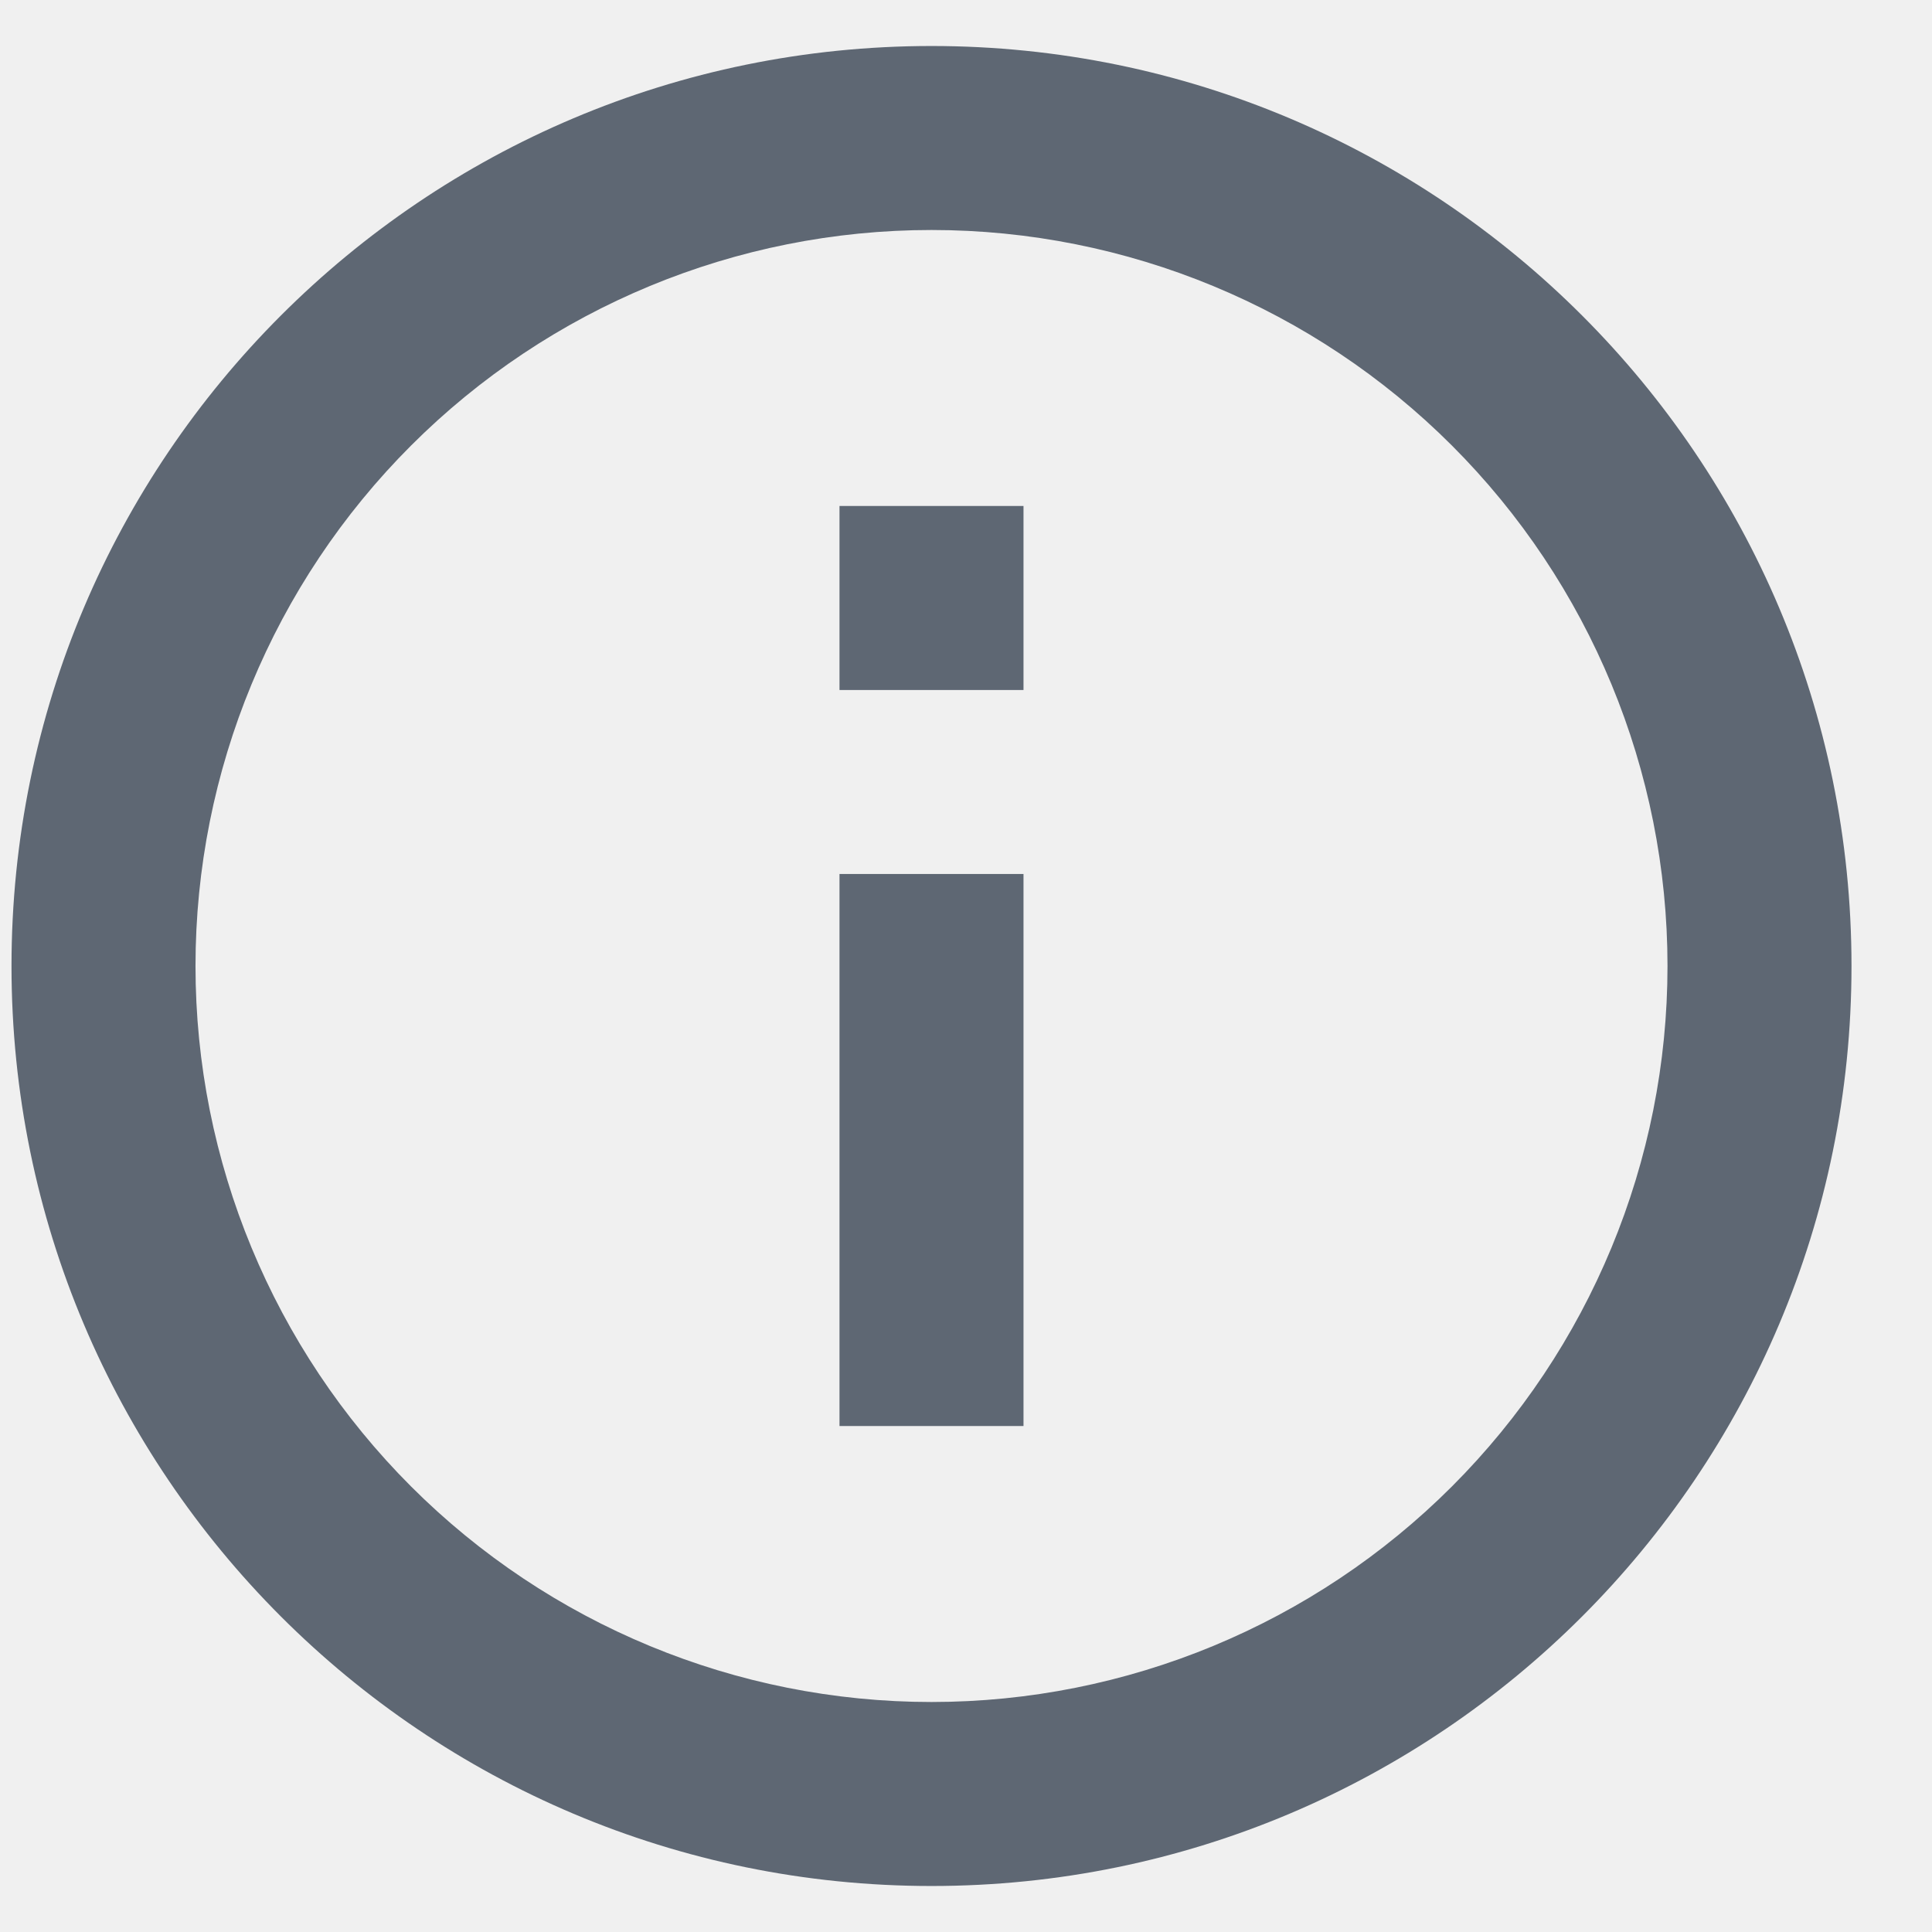
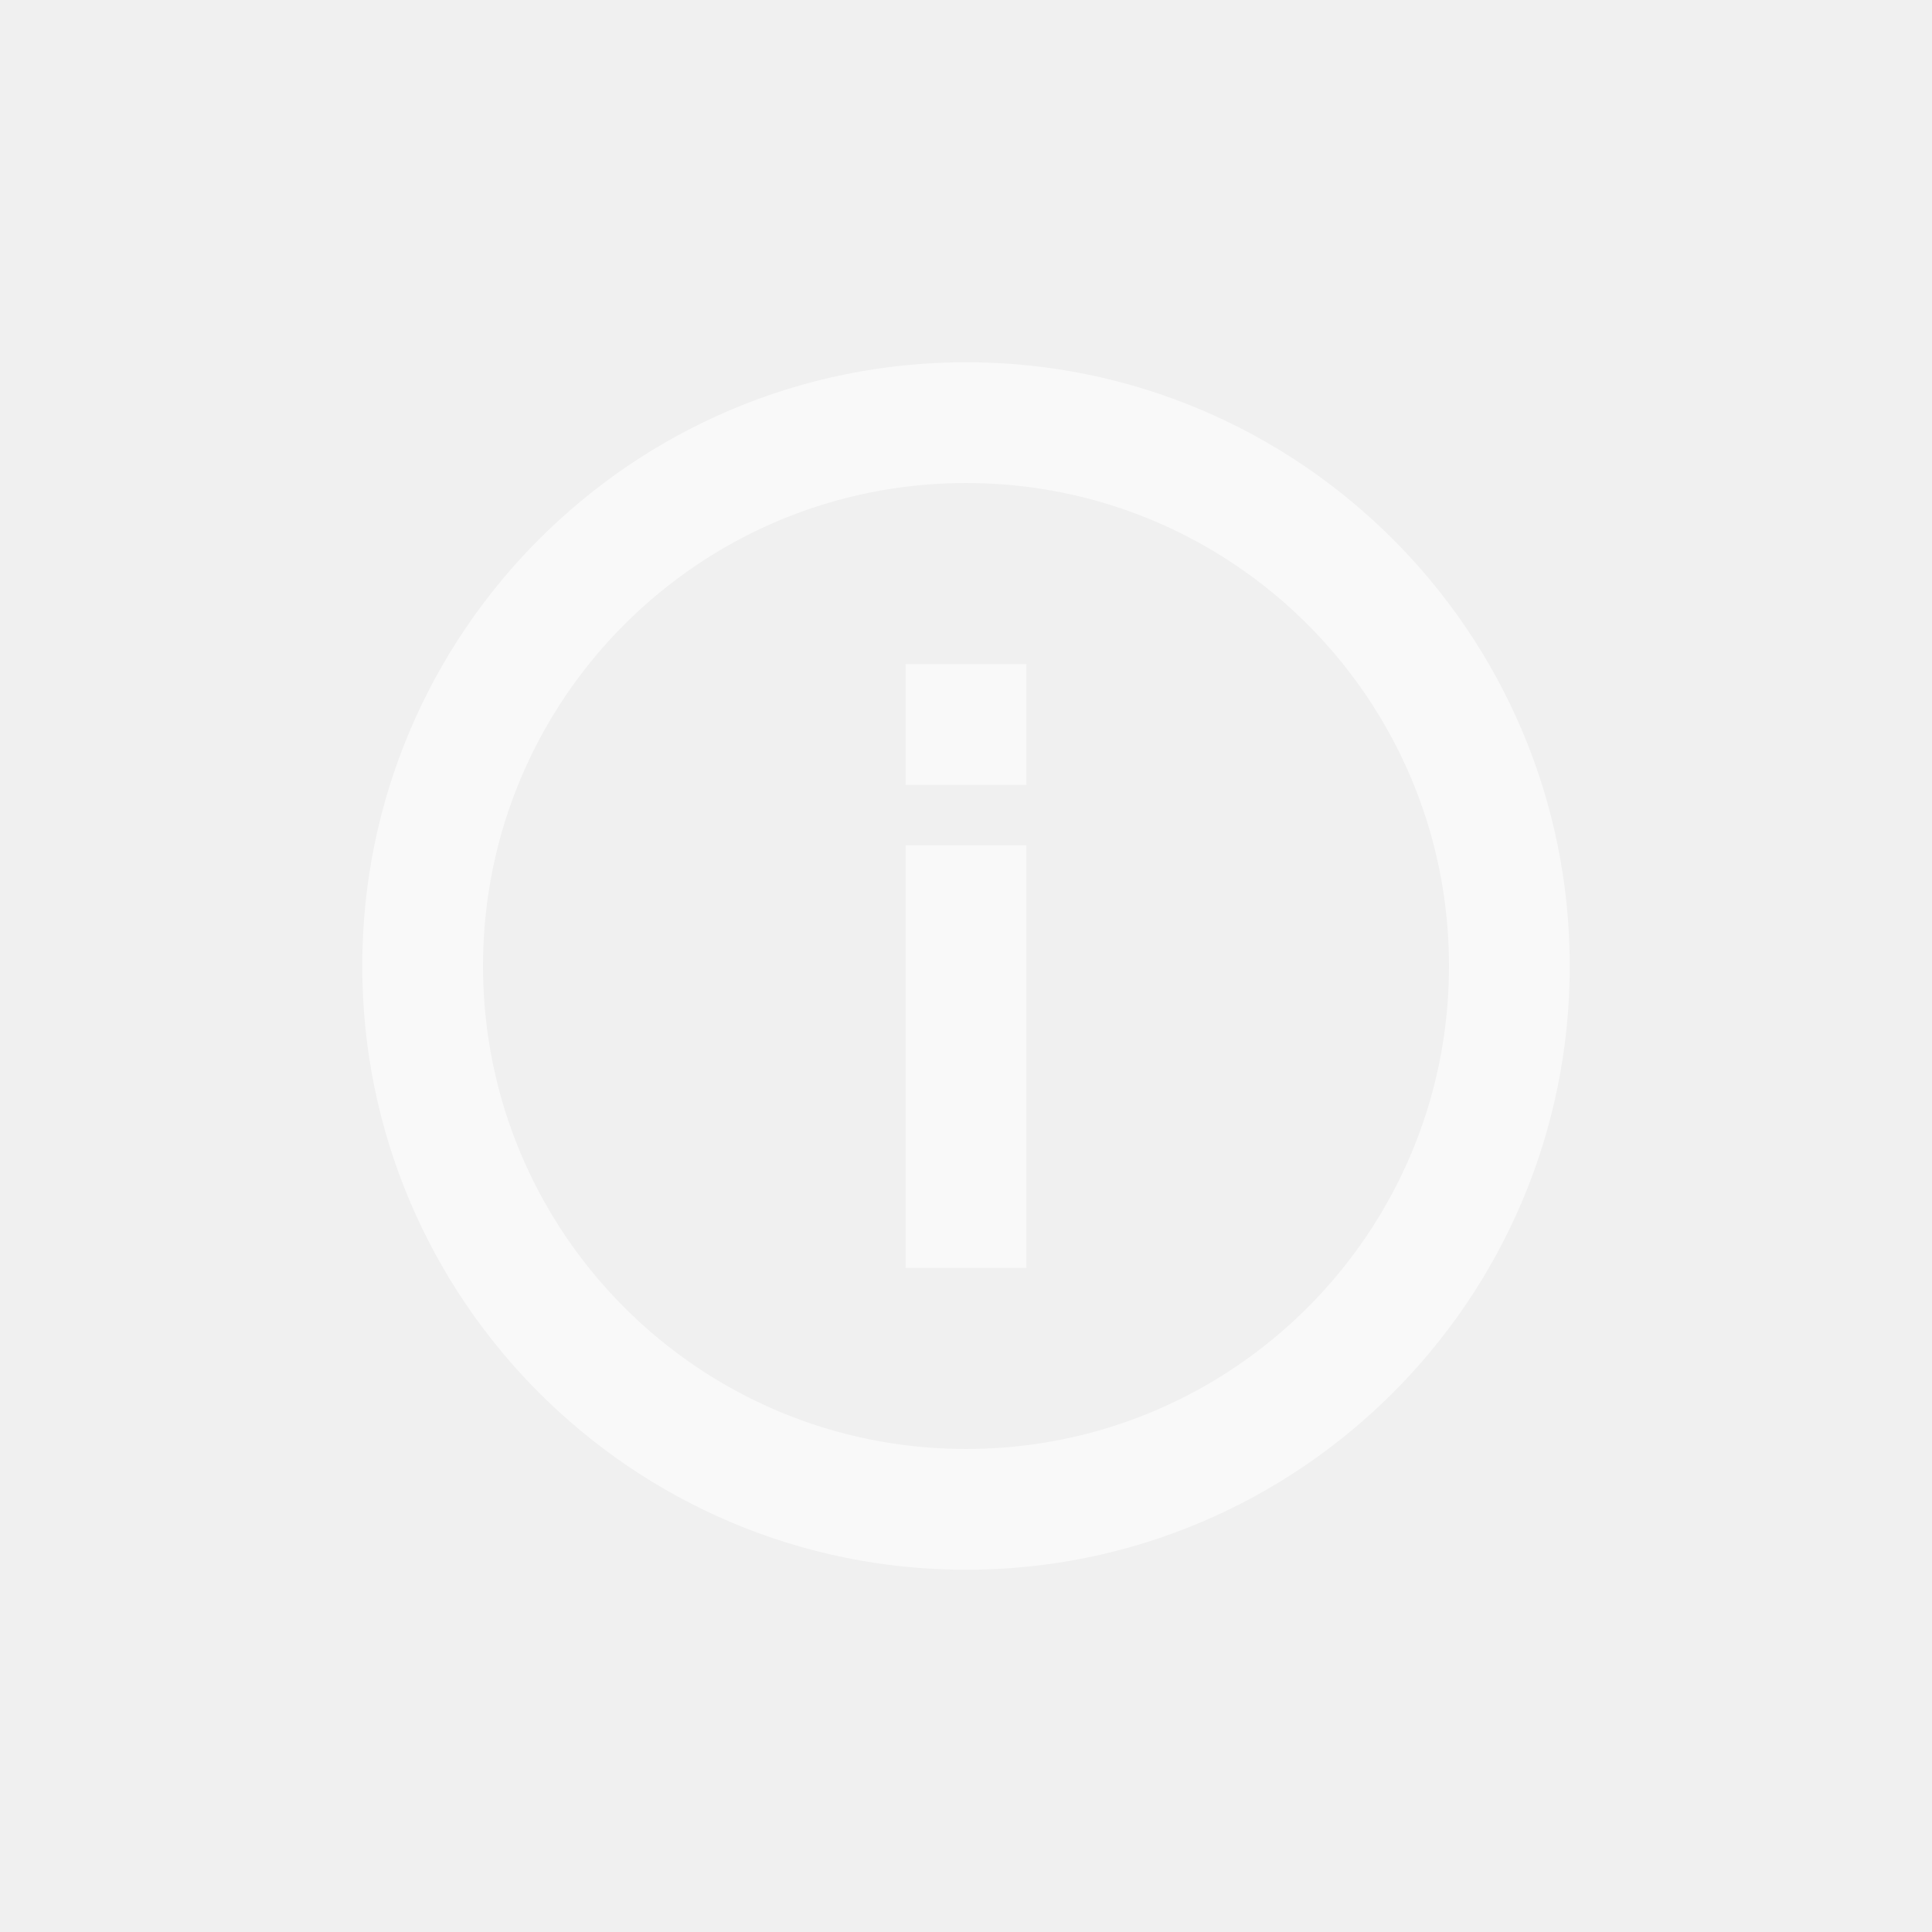
- <svg xmlns="http://www.w3.org/2000/svg" width="21" height="21" viewBox="0 0 21 21" fill="none" version="1.1" id="svg4">
-   <defs id="defs8" />
-   <path d="M10.125 20.5C4.602 20.5 0.125 16.023 0.125 10.5C0.125 4.977 4.602 0.5 10.125 0.5C15.648 0.5 20.125 4.977 20.125 10.5C20.125 16.023 15.648 20.5 10.125 20.5ZM10.125 18.5C12.247 18.5 14.282 17.657 15.782 16.157C17.282 14.657 18.125 12.622 18.125 10.5C18.125 8.378 17.282 6.343 15.782 4.843C14.282 3.343 12.247 2.5 10.125 2.5C8.003 2.5 5.968 3.343 4.468 4.843C2.968 6.343 2.125 8.378 2.125 10.5C2.125 12.622 2.968 14.657 4.468 16.157C5.968 17.657 8.003 18.5 10.125 18.5ZM9.125 5.5H11.125V7.5H9.125V5.5ZM9.125 9.5H11.125V15.5H9.125V9.5Z" fill="#5E6773" id="path" />
+ <svg xmlns="http://www.w3.org/2000/svg" width="32" height="32" viewBox="0 0 32 32" version="1.1">
+   <g fill="#fff" opacity=".6" transform="matrix(1 0 0 1 6 6)">
+     <path d="M10 20 C15.52 20 20 15.52 20 10 C20 4.48 15.52 0 10 0 C4.48 0 0 4.48 0 10 C0 15.52 4.48 20 10 20 Z M10 18 C5.58 18 2 14.42 2 10 C2 5.58 5.58 2 10 2 C14.42 2 18 5.58 18 10 C18 14.42 14.42 18 10 18 Z" />
+     <path fill-rule="evenodd" d="M9 7 L9 5 L11 5 L11 7 Z M9 15 L9 8 L11 8 L11 15 Z" />
+   </g>
</svg>
